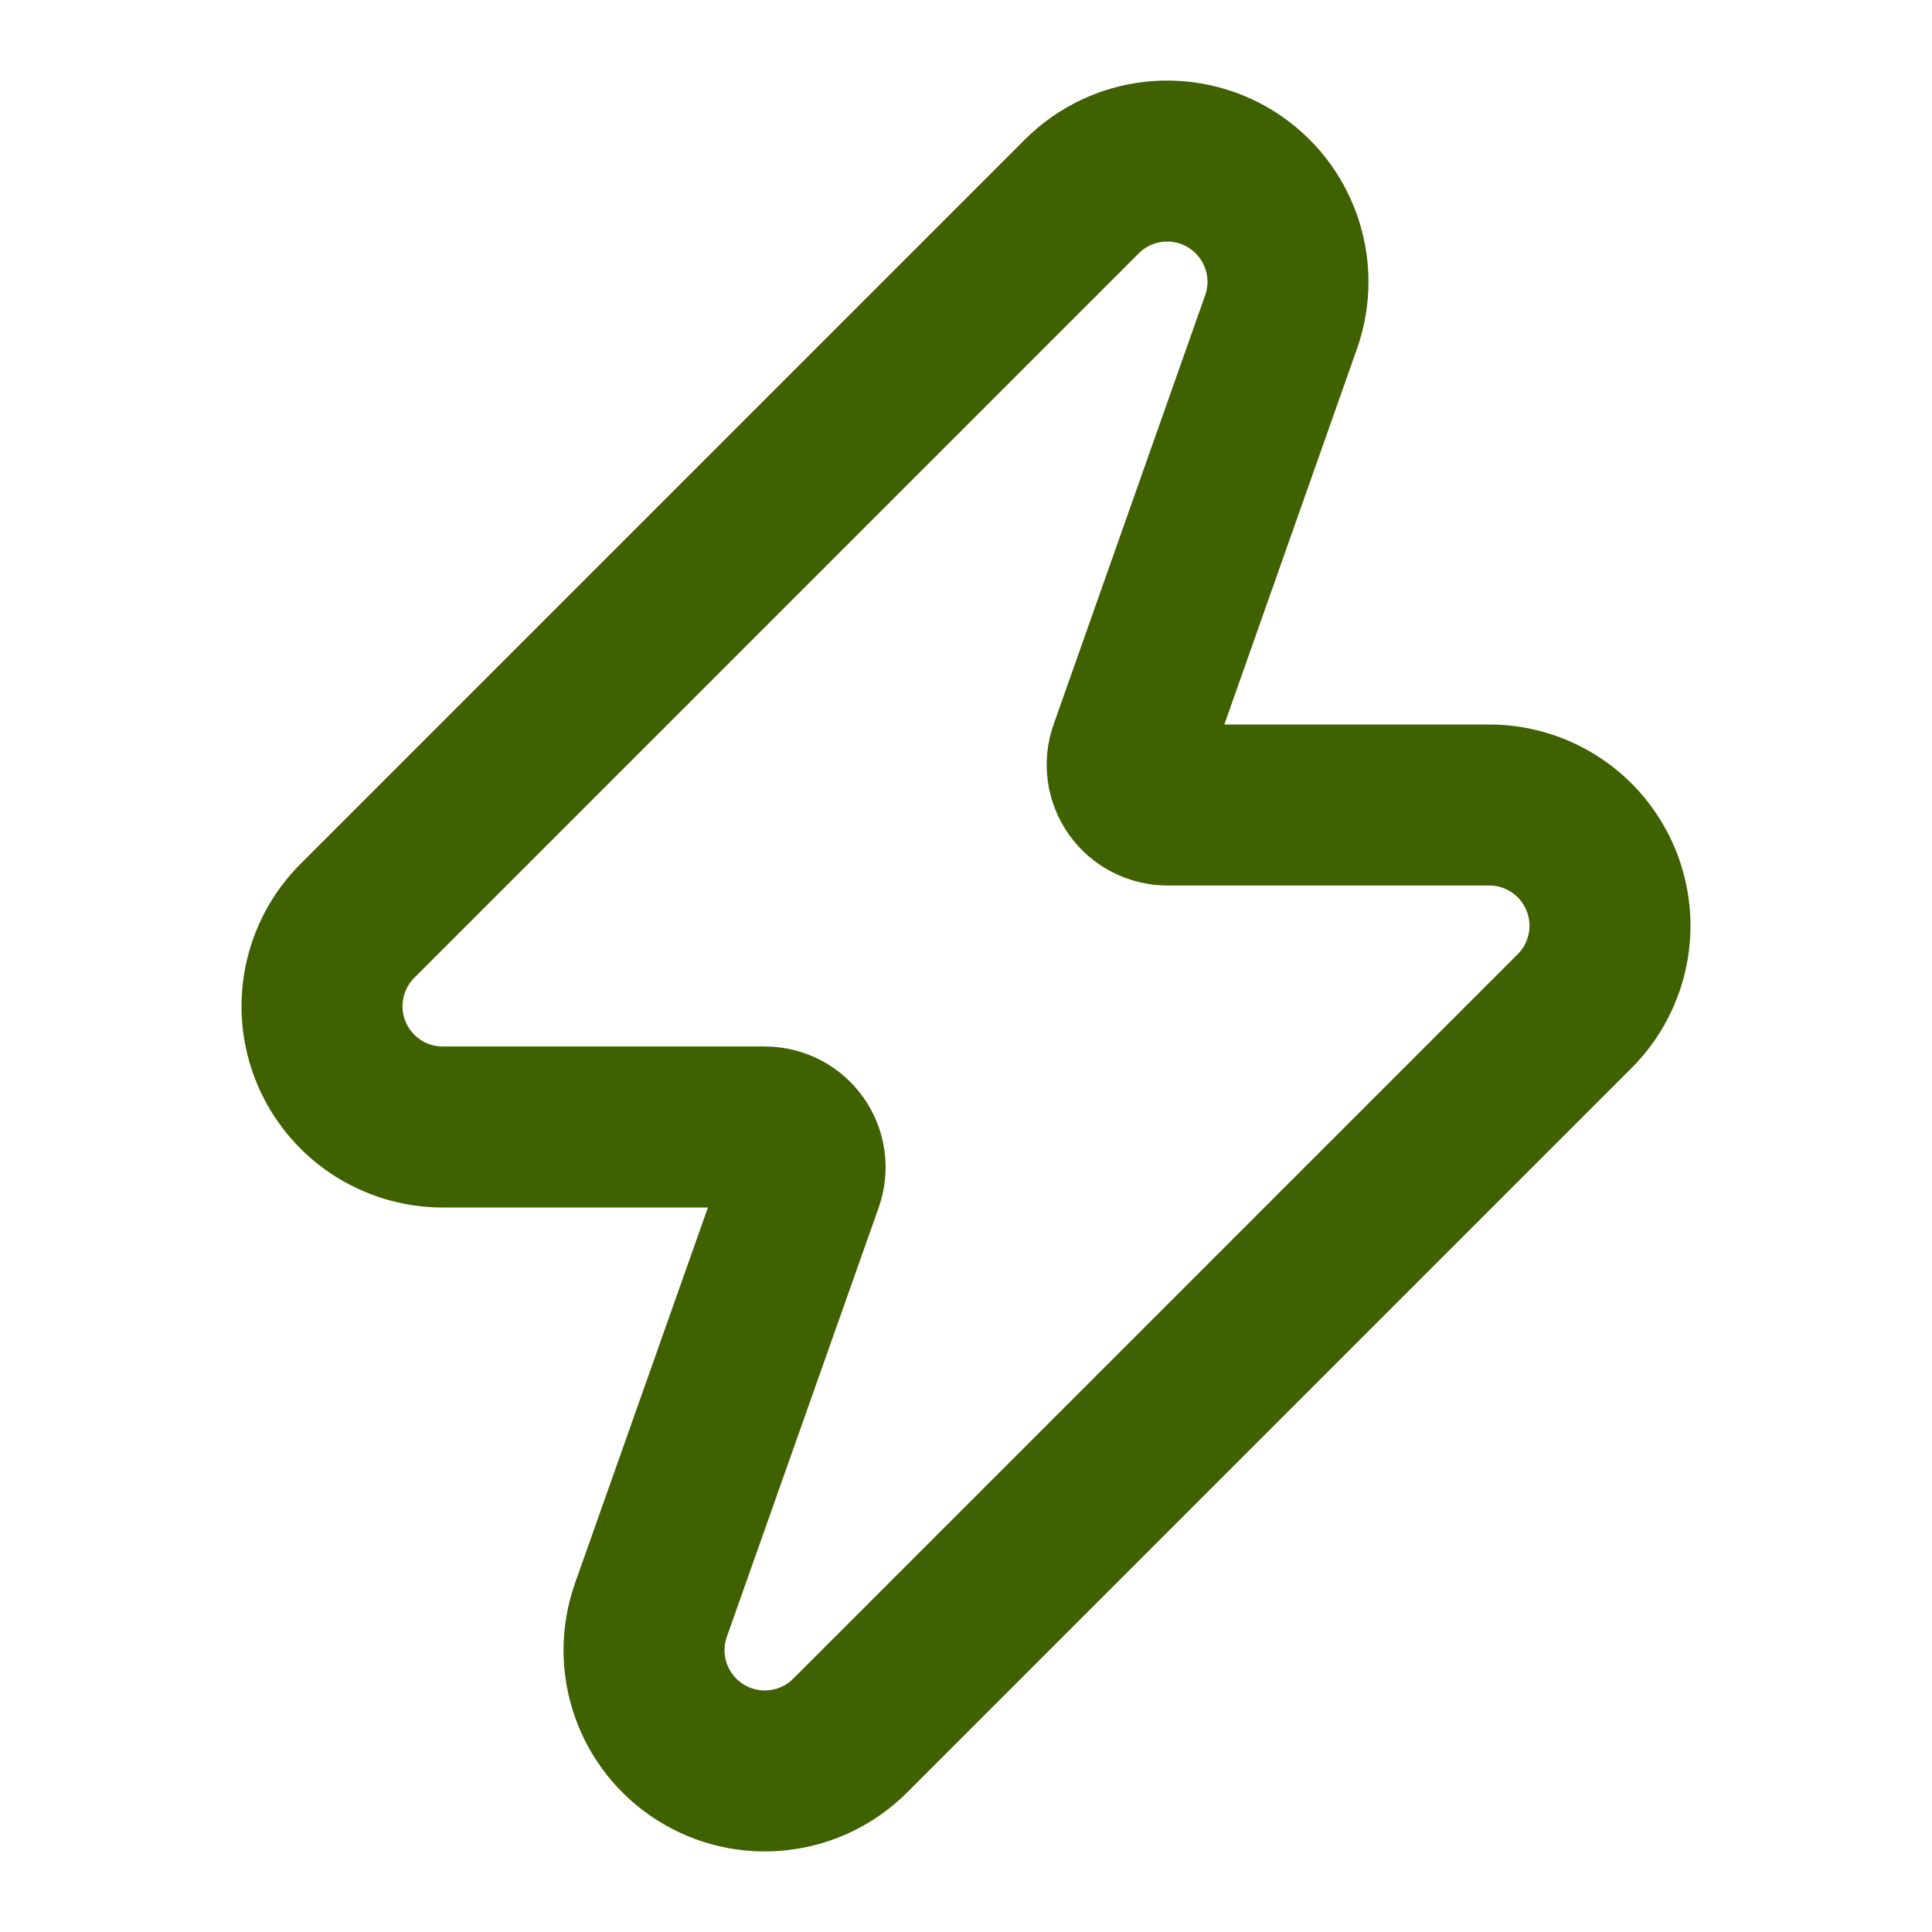
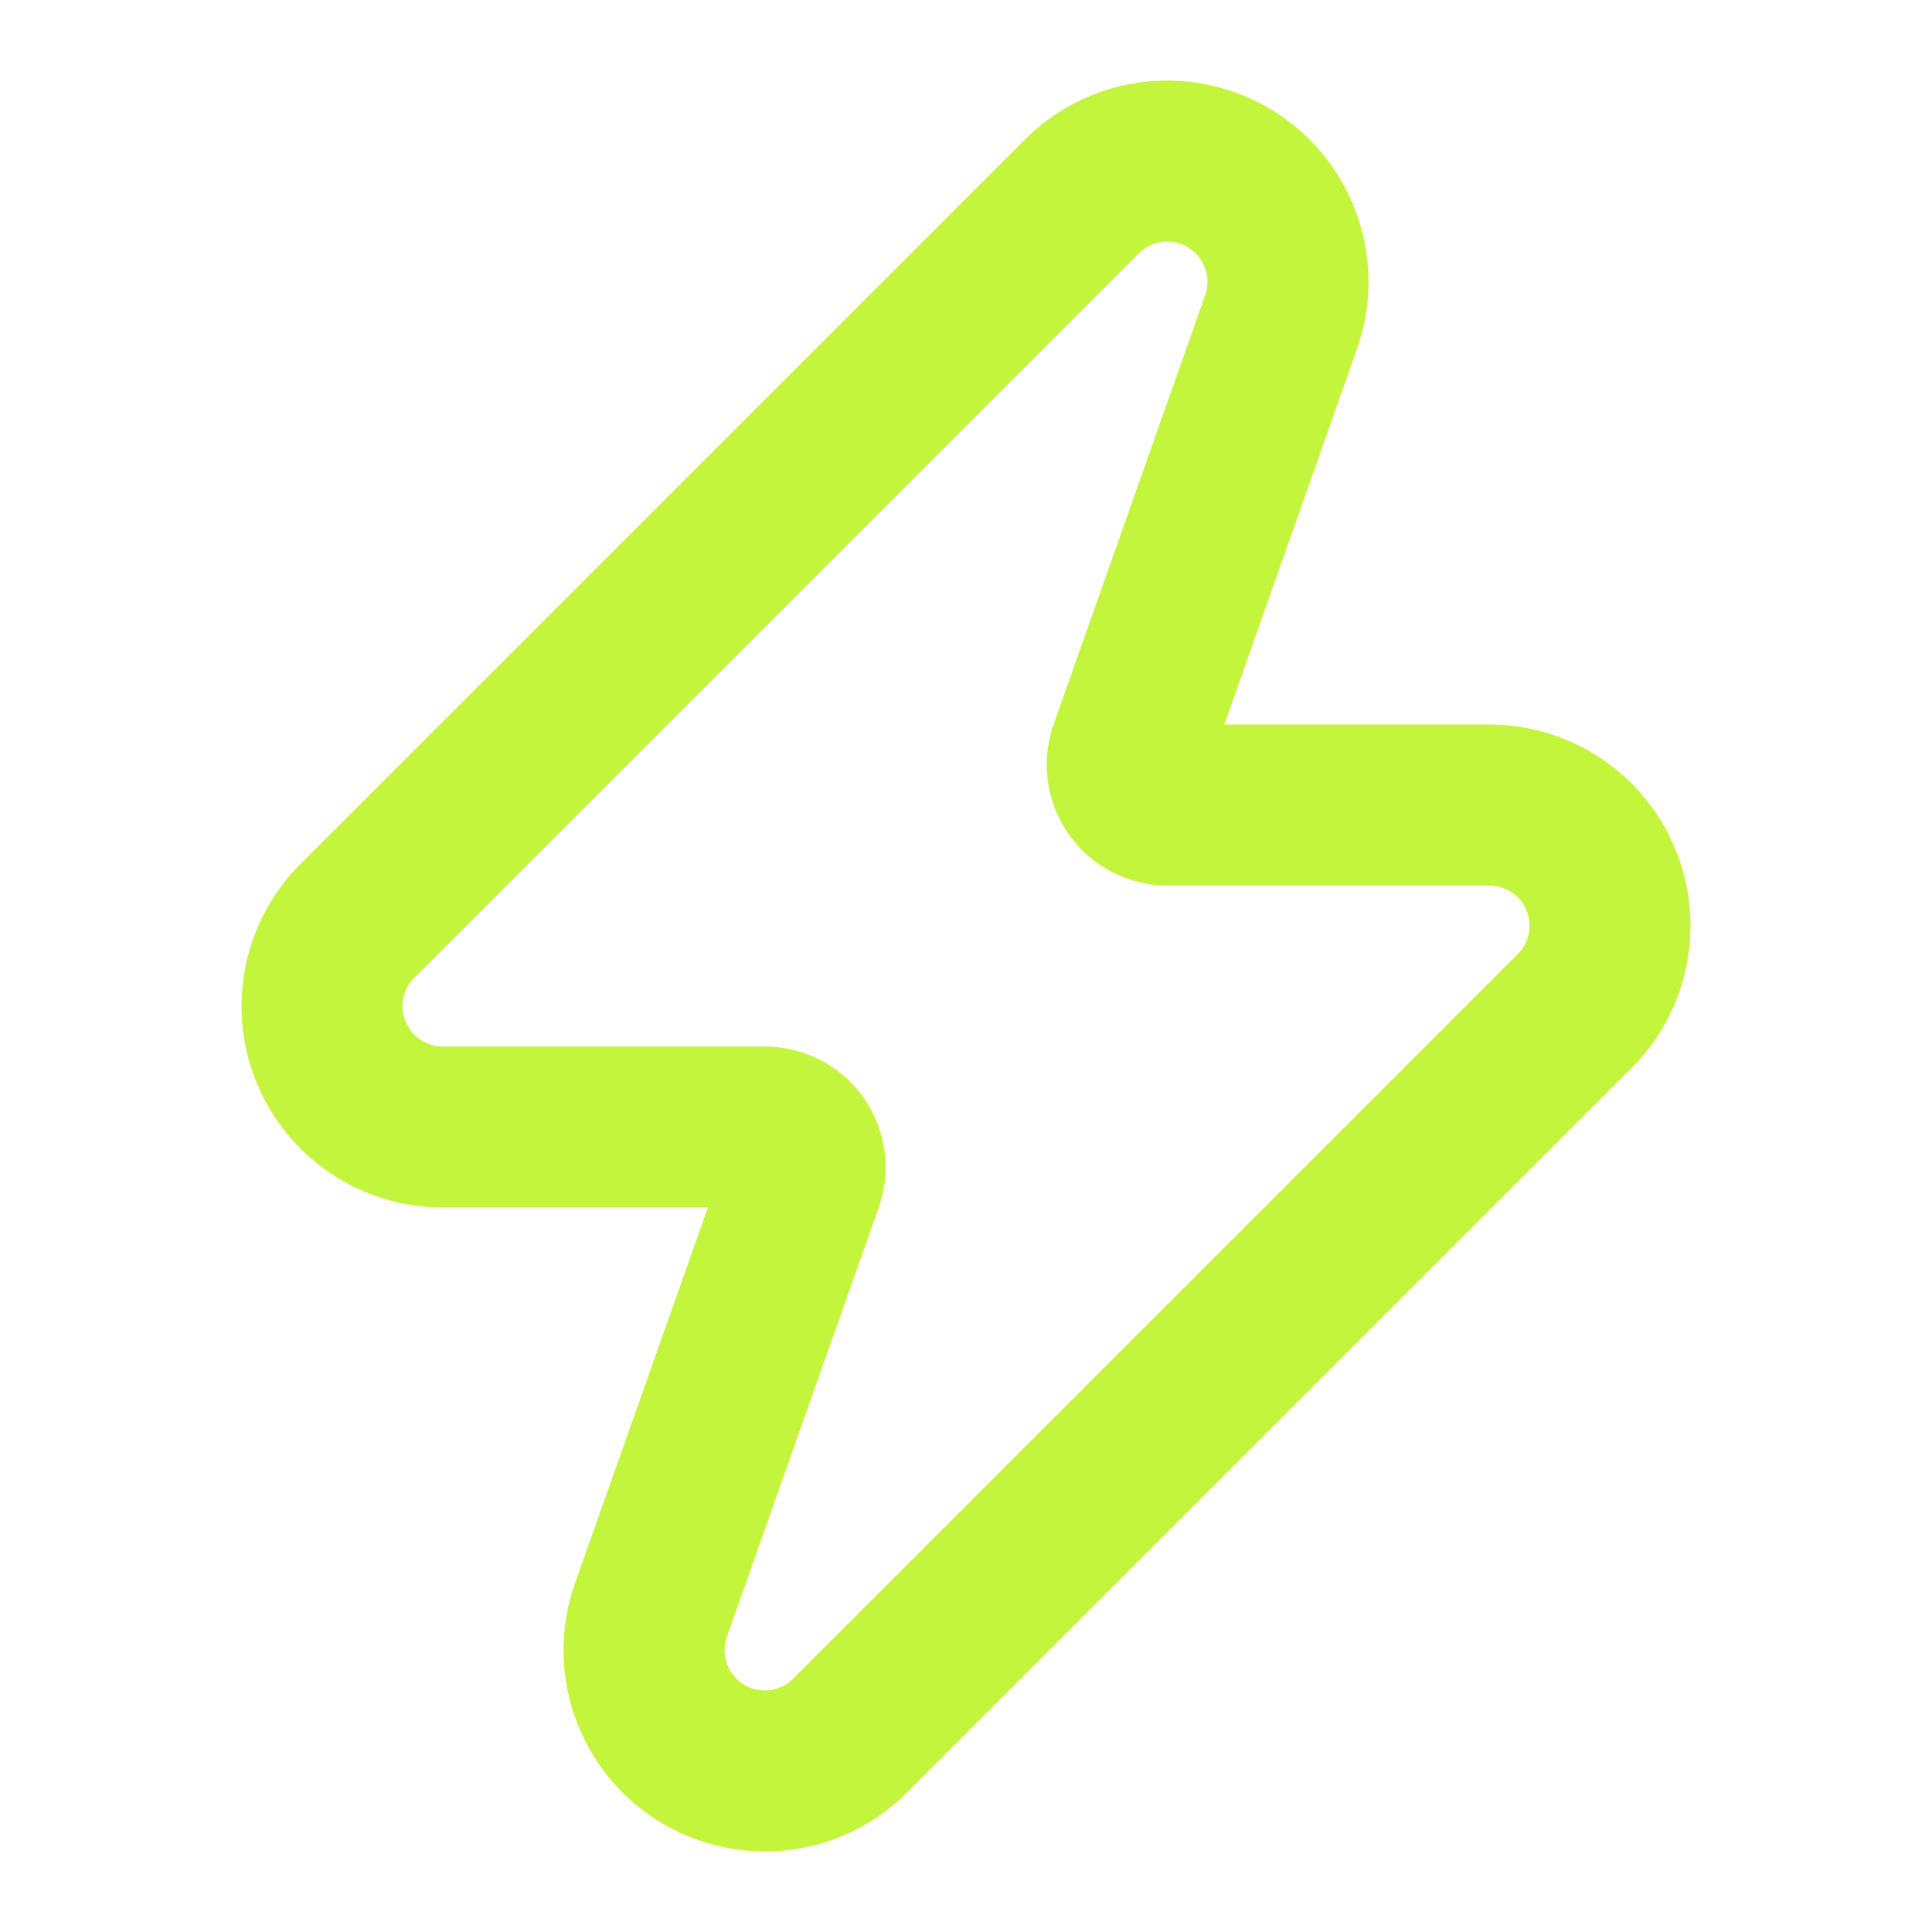
- <svg xmlns="http://www.w3.org/2000/svg" width="24" height="24" viewBox="0 0 24 24" fill="none" stroke="#3F6100" stroke-width="2" stroke-linecap="round" stroke-linejoin="round">
+ <svg xmlns="http://www.w3.org/2000/svg" width="24" height="24" viewBox="0 0 24 24" fill="none" stroke="#C3F53C" stroke-width="2" stroke-linecap="round" stroke-linejoin="round">
  <path d="M15.914 4a1.5 1.5 0 00-2.474-1.561l-9 9A1.5 1.5 0 005.5 14h4.002a.5.5 0 01.471.666L8.086 20a1.5 1.5 0 002.475 1.56l9-9A1.5 1.5 0 0018.5 10h-3.997a.5.5 0 01-.472-.667z" />
</svg>
